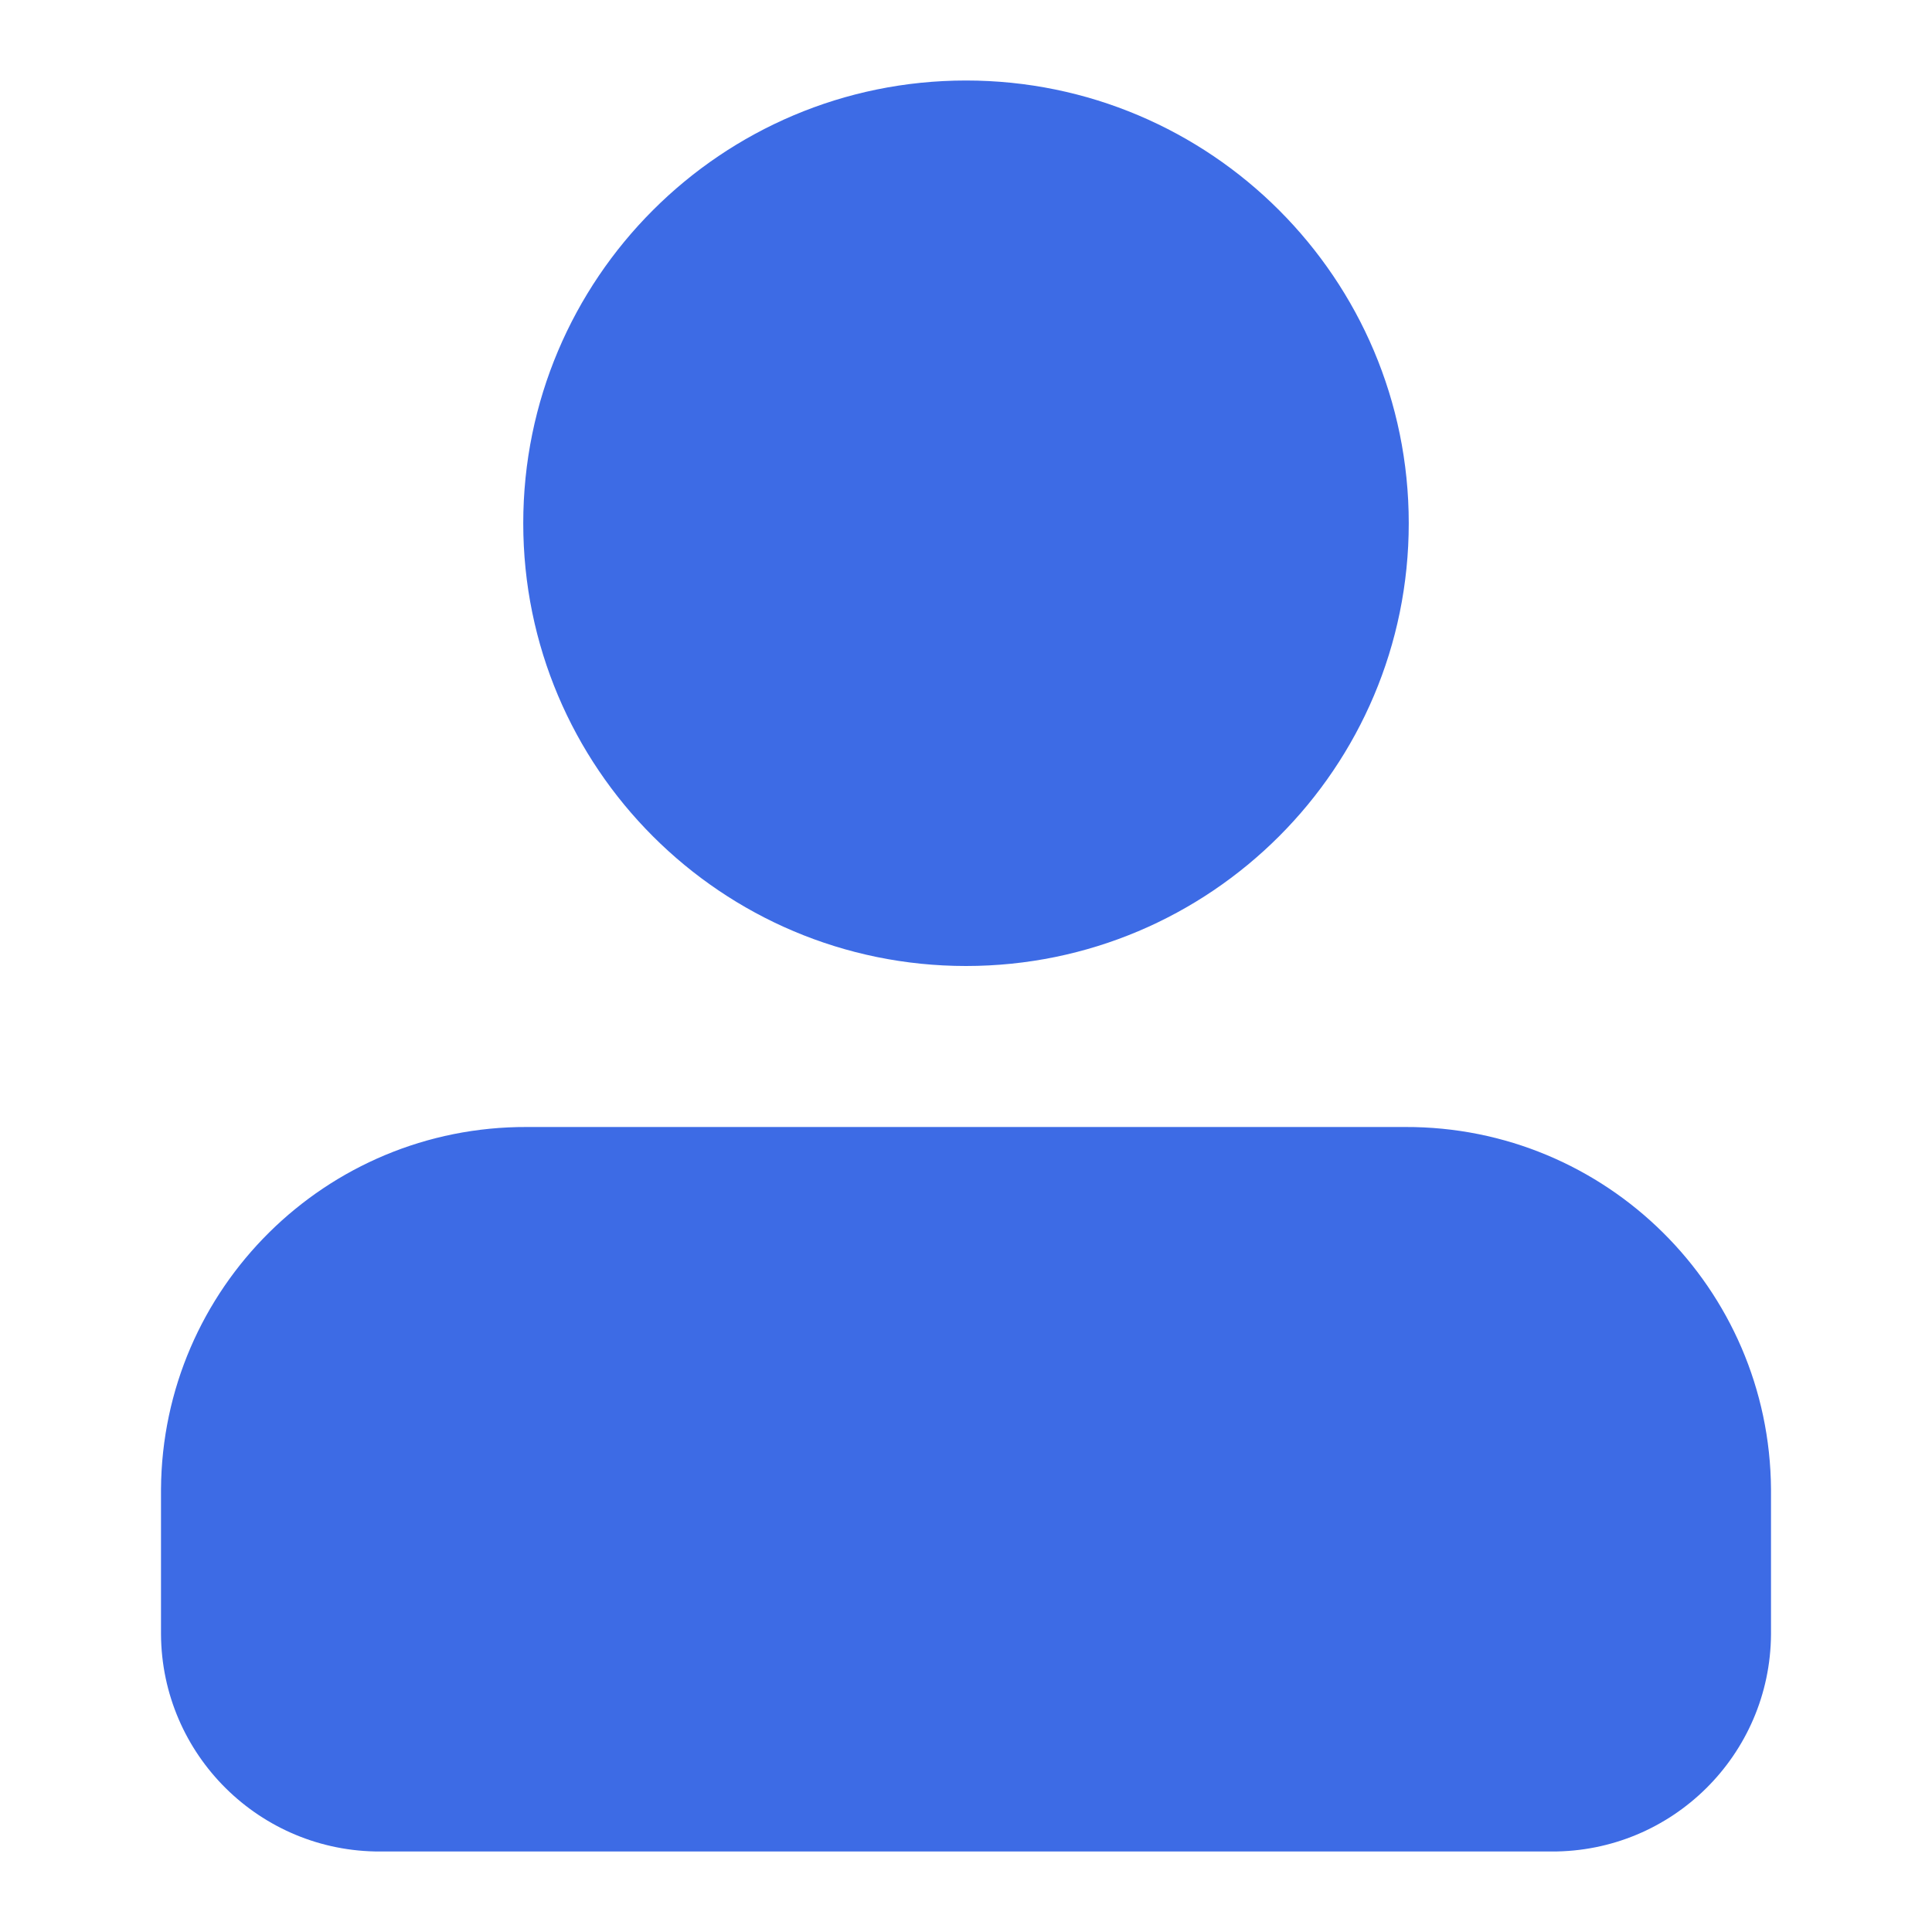
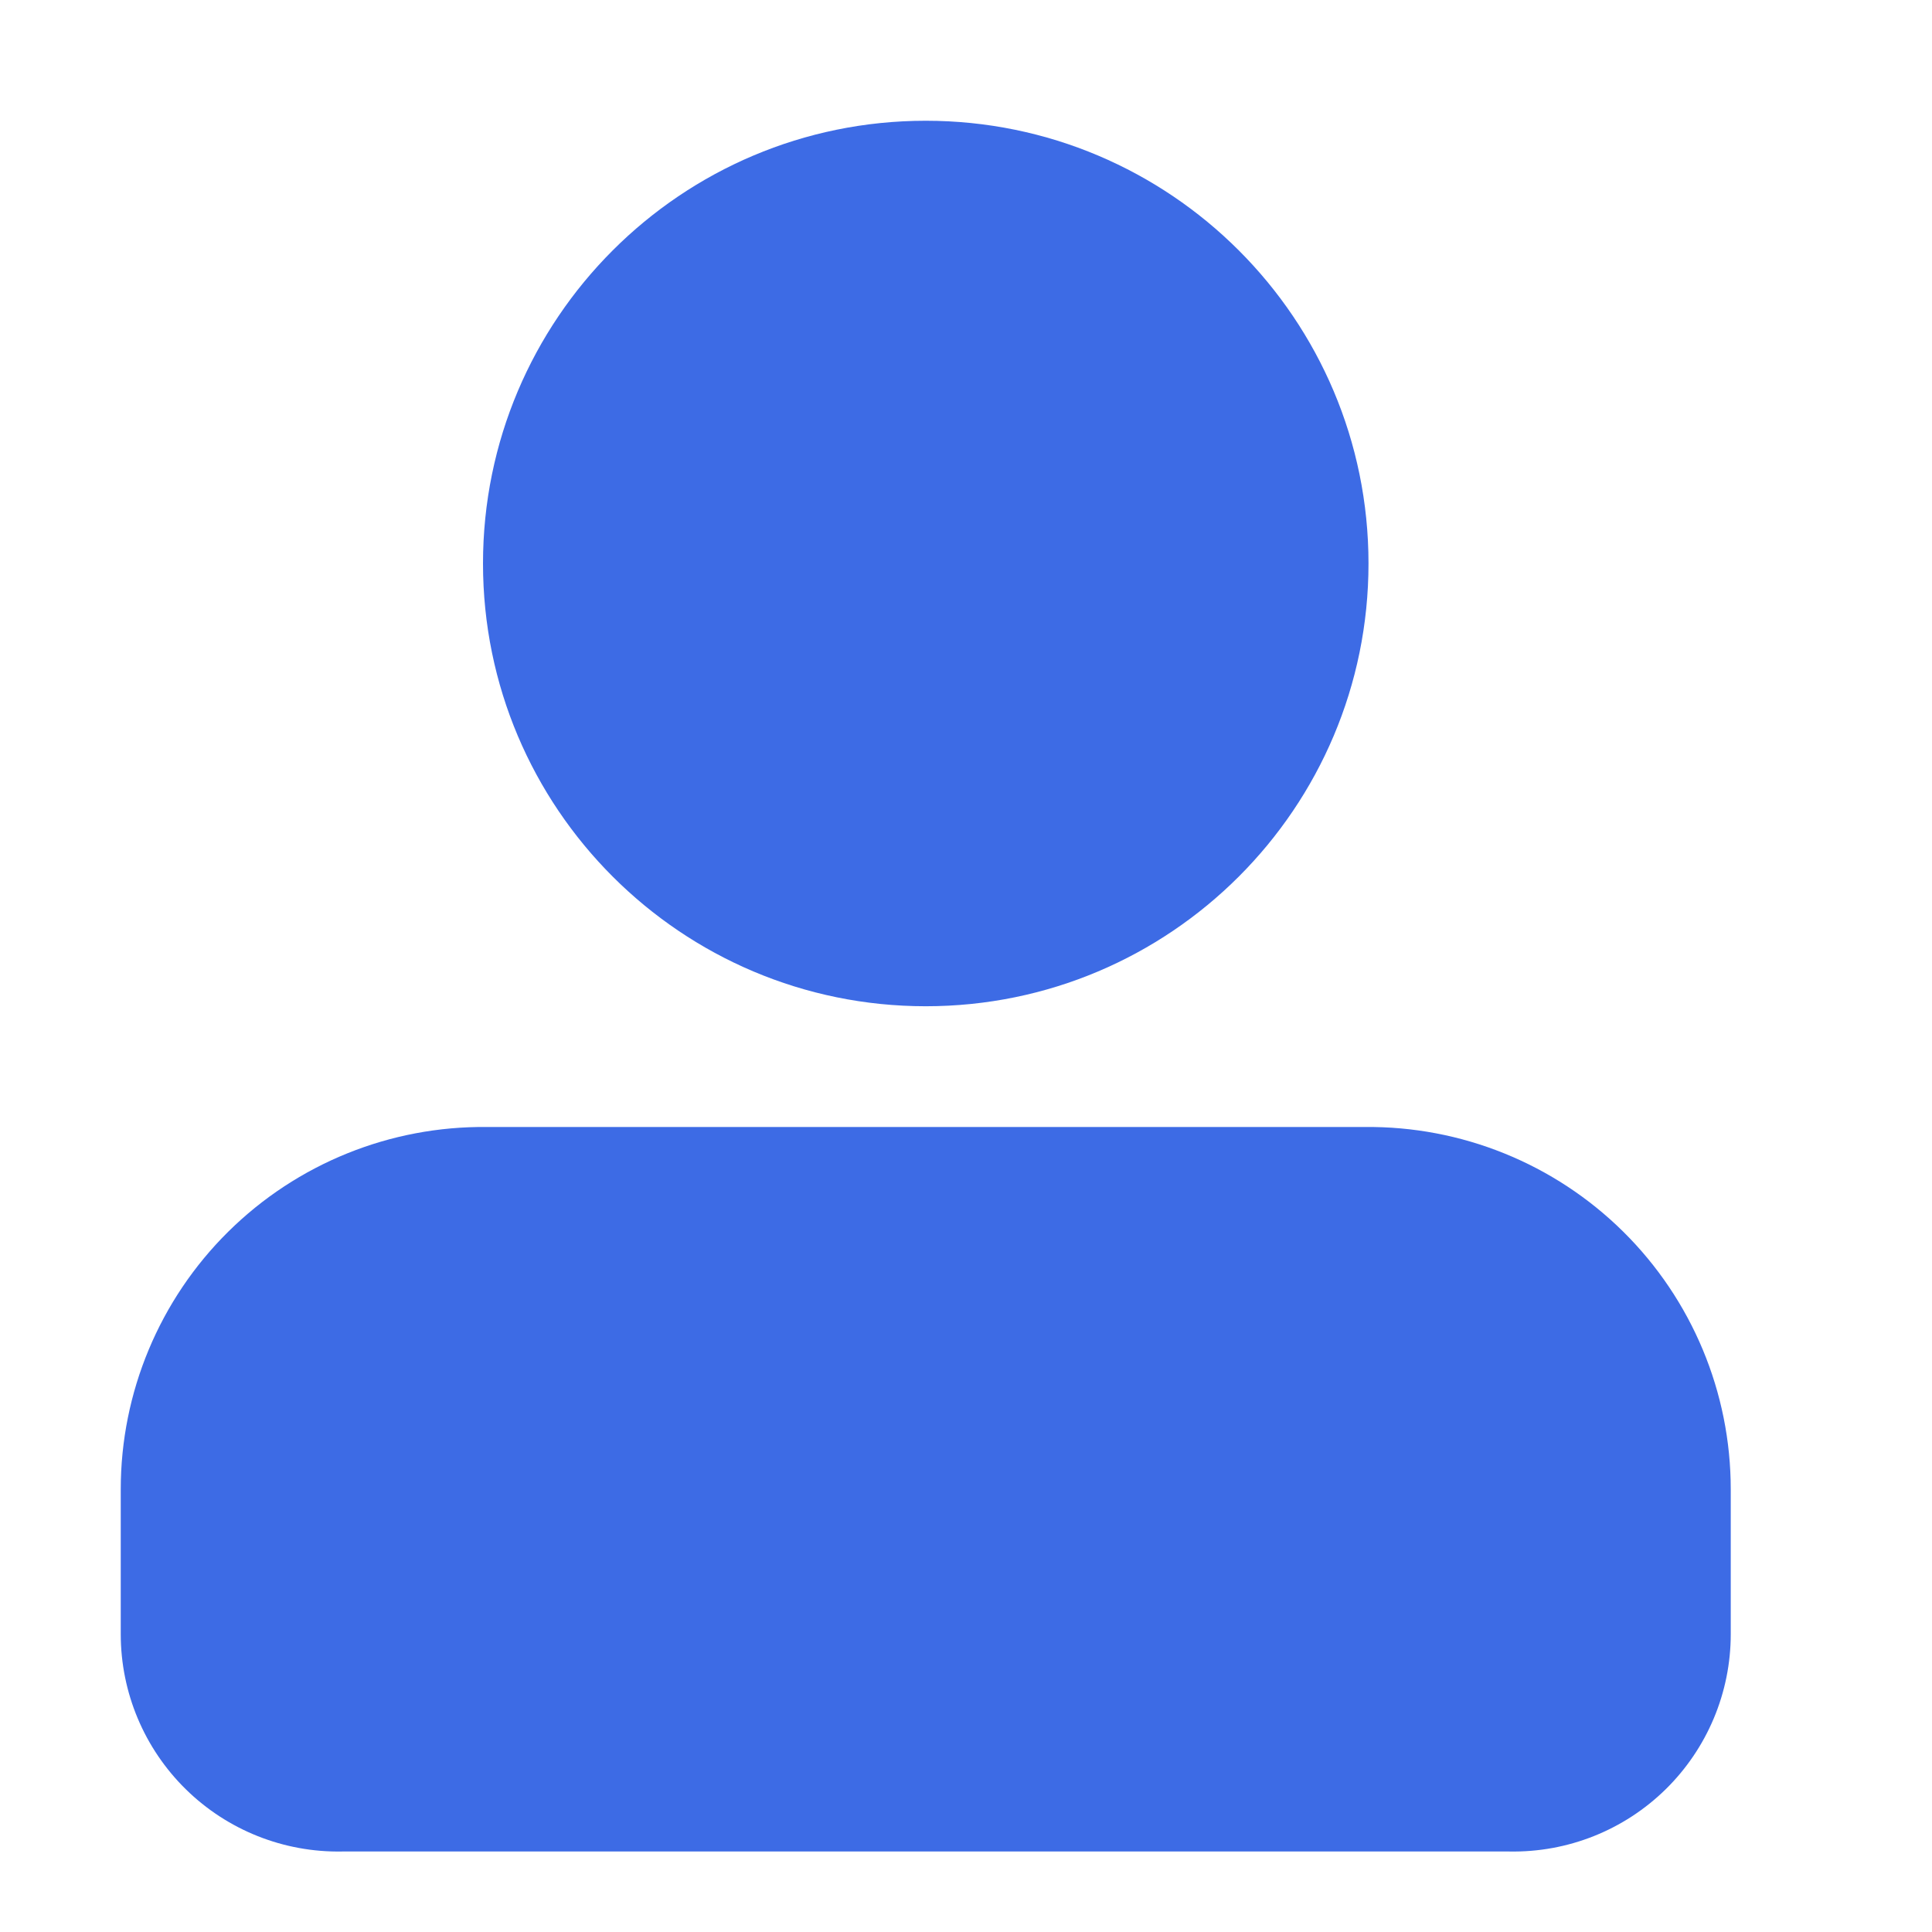
- <svg xmlns="http://www.w3.org/2000/svg" id="图层_1" data-name="图层 1" viewBox="0 0 96 96">
-   <defs>
-     <style>.cls-1{fill:#3d6be5;}</style>
-   </defs>
-   <circle class="cls-1" cx="48" cy="26" r="22" />
-   <path class="cls-1" d="M69.82,56H26.18A18.12,18.12,0,0,0,8,74v7.2A10.86,10.86,0,0,0,18.91,92H77.09A10.86,10.86,0,0,0,88,81.2V74A18.12,18.12,0,0,0,69.82,56Z" />
+ <svg xmlns="http://www.w3.org/2000/svg" id="图层_1" data-name="图层 1" viewBox="0 0 48 48">
+   <circle cx="23" cy="14" r="11" fill="#3d6be5" />
+   <path d="M33.9,28H12.1A9,9,0,0,0,3,37v3.6A5.4,5.4,0,0,0,8.5,46h29A5.4,5.4,0,0,0,43,40.6V37A9,9,0,0,0,33.9,28Z" fill="#3d6be5" />
</svg>
